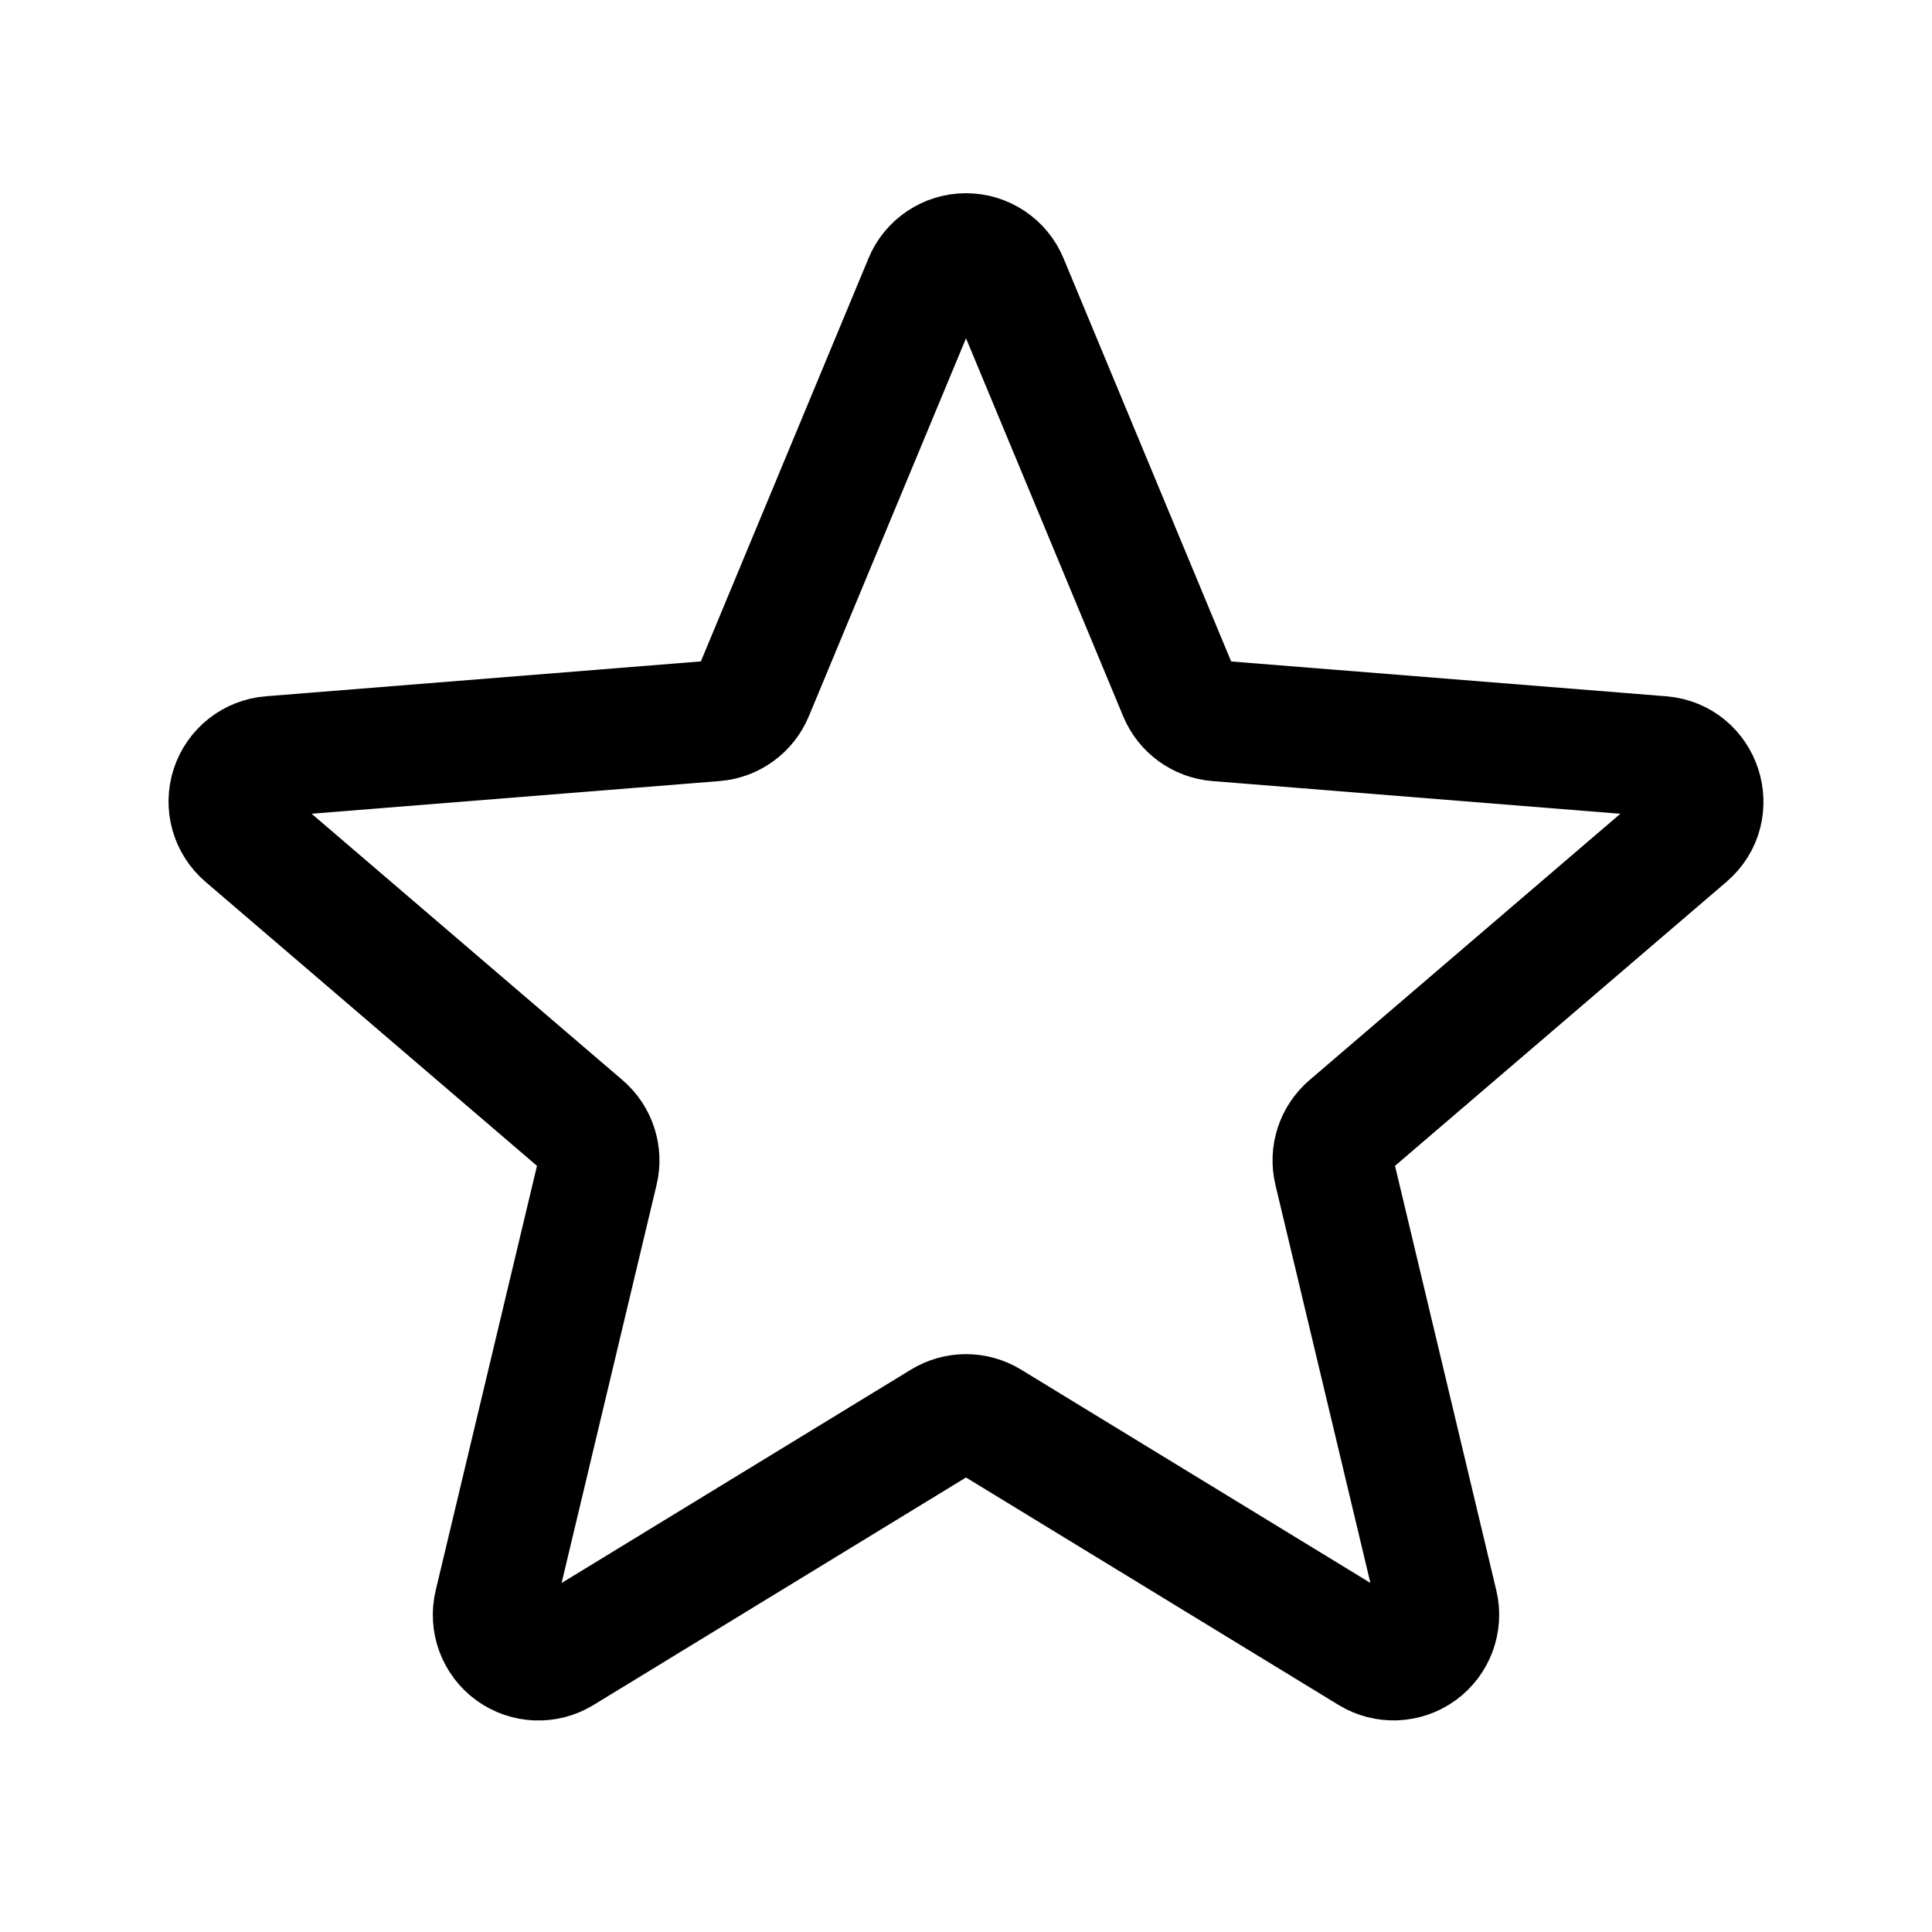
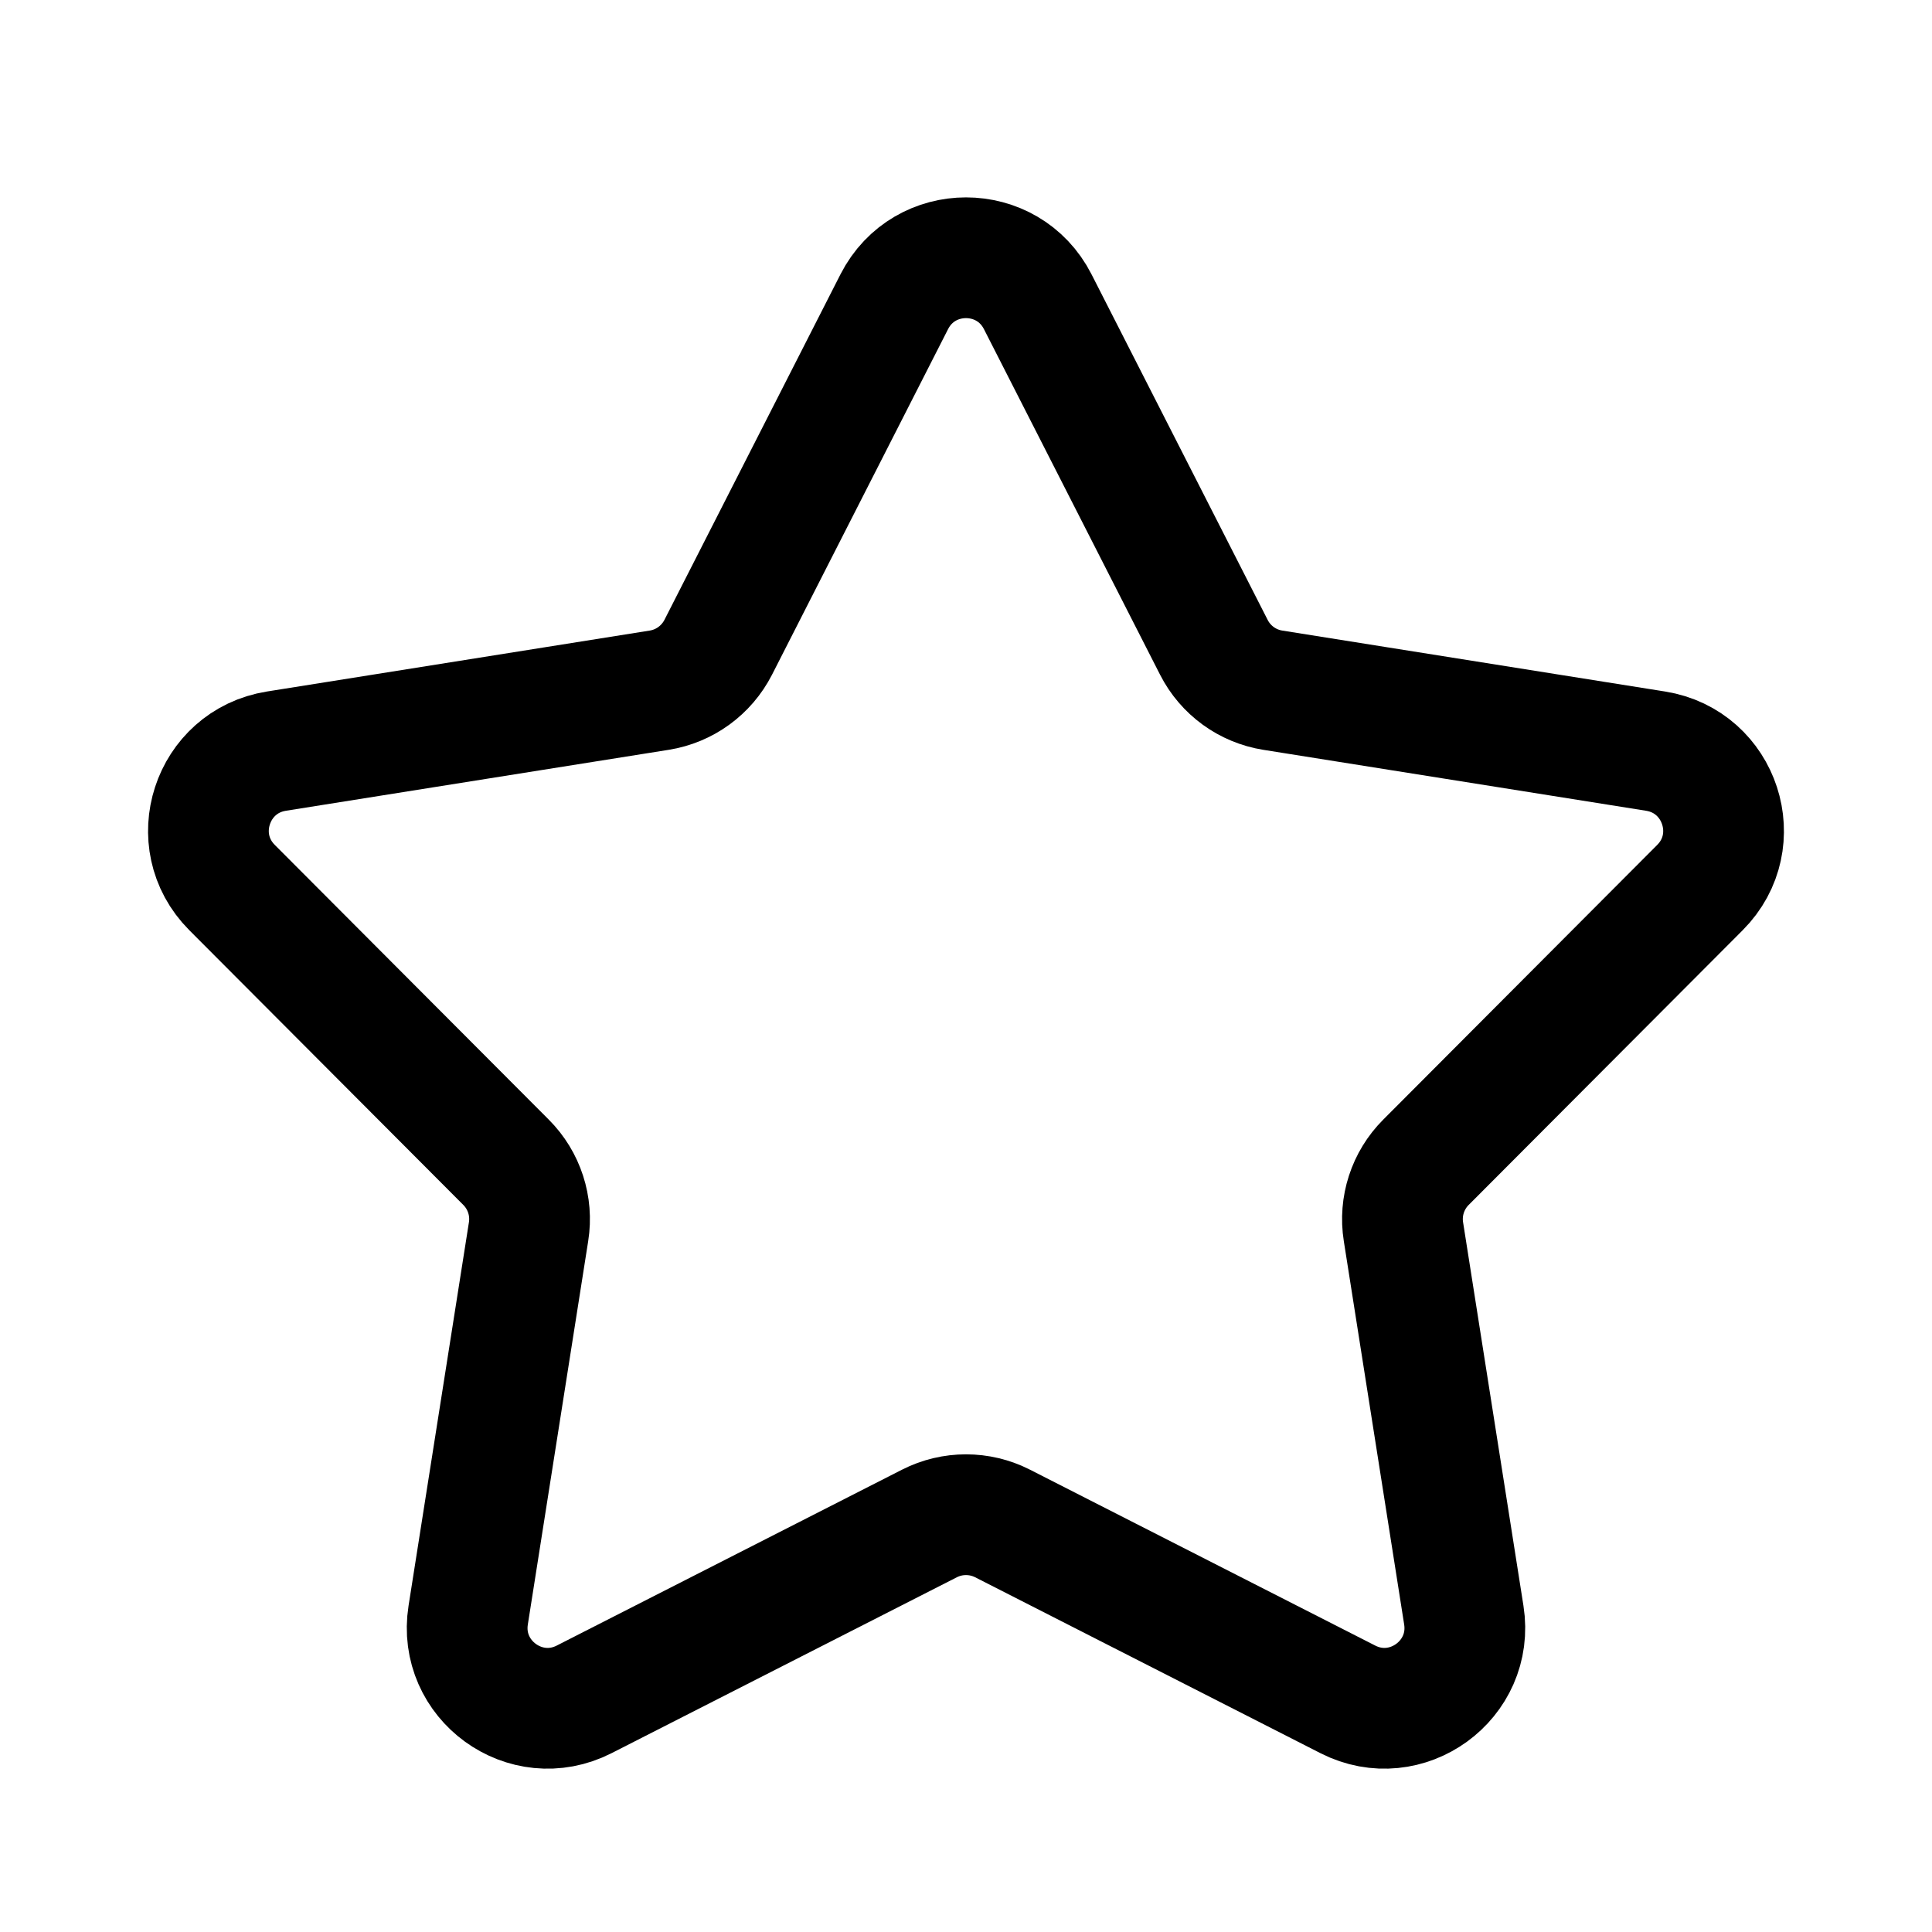
- <svg xmlns="http://www.w3.org/2000/svg" fill="none" viewBox="0 0 24 24" stroke-width="1.5" stroke="currentColor">
-   <path stroke-linecap="round" stroke-linejoin="round" d="M11.48 3.499a.562.562 0 0 1 1.04 0l2.125 5.111a.563.563 0 0 0 .475.345l5.518.442c.499.04.701.663.321.988l-4.204 3.602a.563.563 0 0 0-.182.557l1.285 5.385a.562.562 0 0 1-.84.61l-4.725-2.885a.562.562 0 0 0-.586 0L6.982 20.54a.562.562 0 0 1-.84-.61l1.285-5.386a.562.562 0 0 0-.182-.557l-4.204-3.602a.562.562 0 0 1 .321-.988l5.518-.442a.563.563 0 0 0 .475-.345L11.48 3.5Z" />
+ <svg xmlns="http://www.w3.org/2000/svg" width="24" height="24" viewBox="0 0 24 24" fill="none" role="img" color="currentColor">
+   <path d="M11.109 3.748C11.48 3.02 12.52 3.02 12.891 3.748L15.079 8.041C15.224 8.326 15.496 8.524 15.812 8.574L20.567 9.331C21.373 9.46 21.694 10.447 21.118 11.025L17.714 14.438C17.488 14.664 17.384 14.985 17.434 15.3L18.184 20.064C18.311 20.87 17.47 21.481 16.743 21.11L12.454 18.925C12.169 18.78 11.831 18.78 11.546 18.925L7.257 21.11C6.53 21.481 5.689 20.87 5.816 20.064L6.566 15.3C6.616 14.985 6.512 14.664 6.286 14.438L2.882 11.025C2.306 10.447 2.627 9.46 3.433 9.331L8.188 8.574C8.504 8.524 8.776 8.326 8.922 8.041L11.109 3.748Z" stroke="currentColor" stroke-width="1.5" stroke-linejoin="round" />
</svg>
